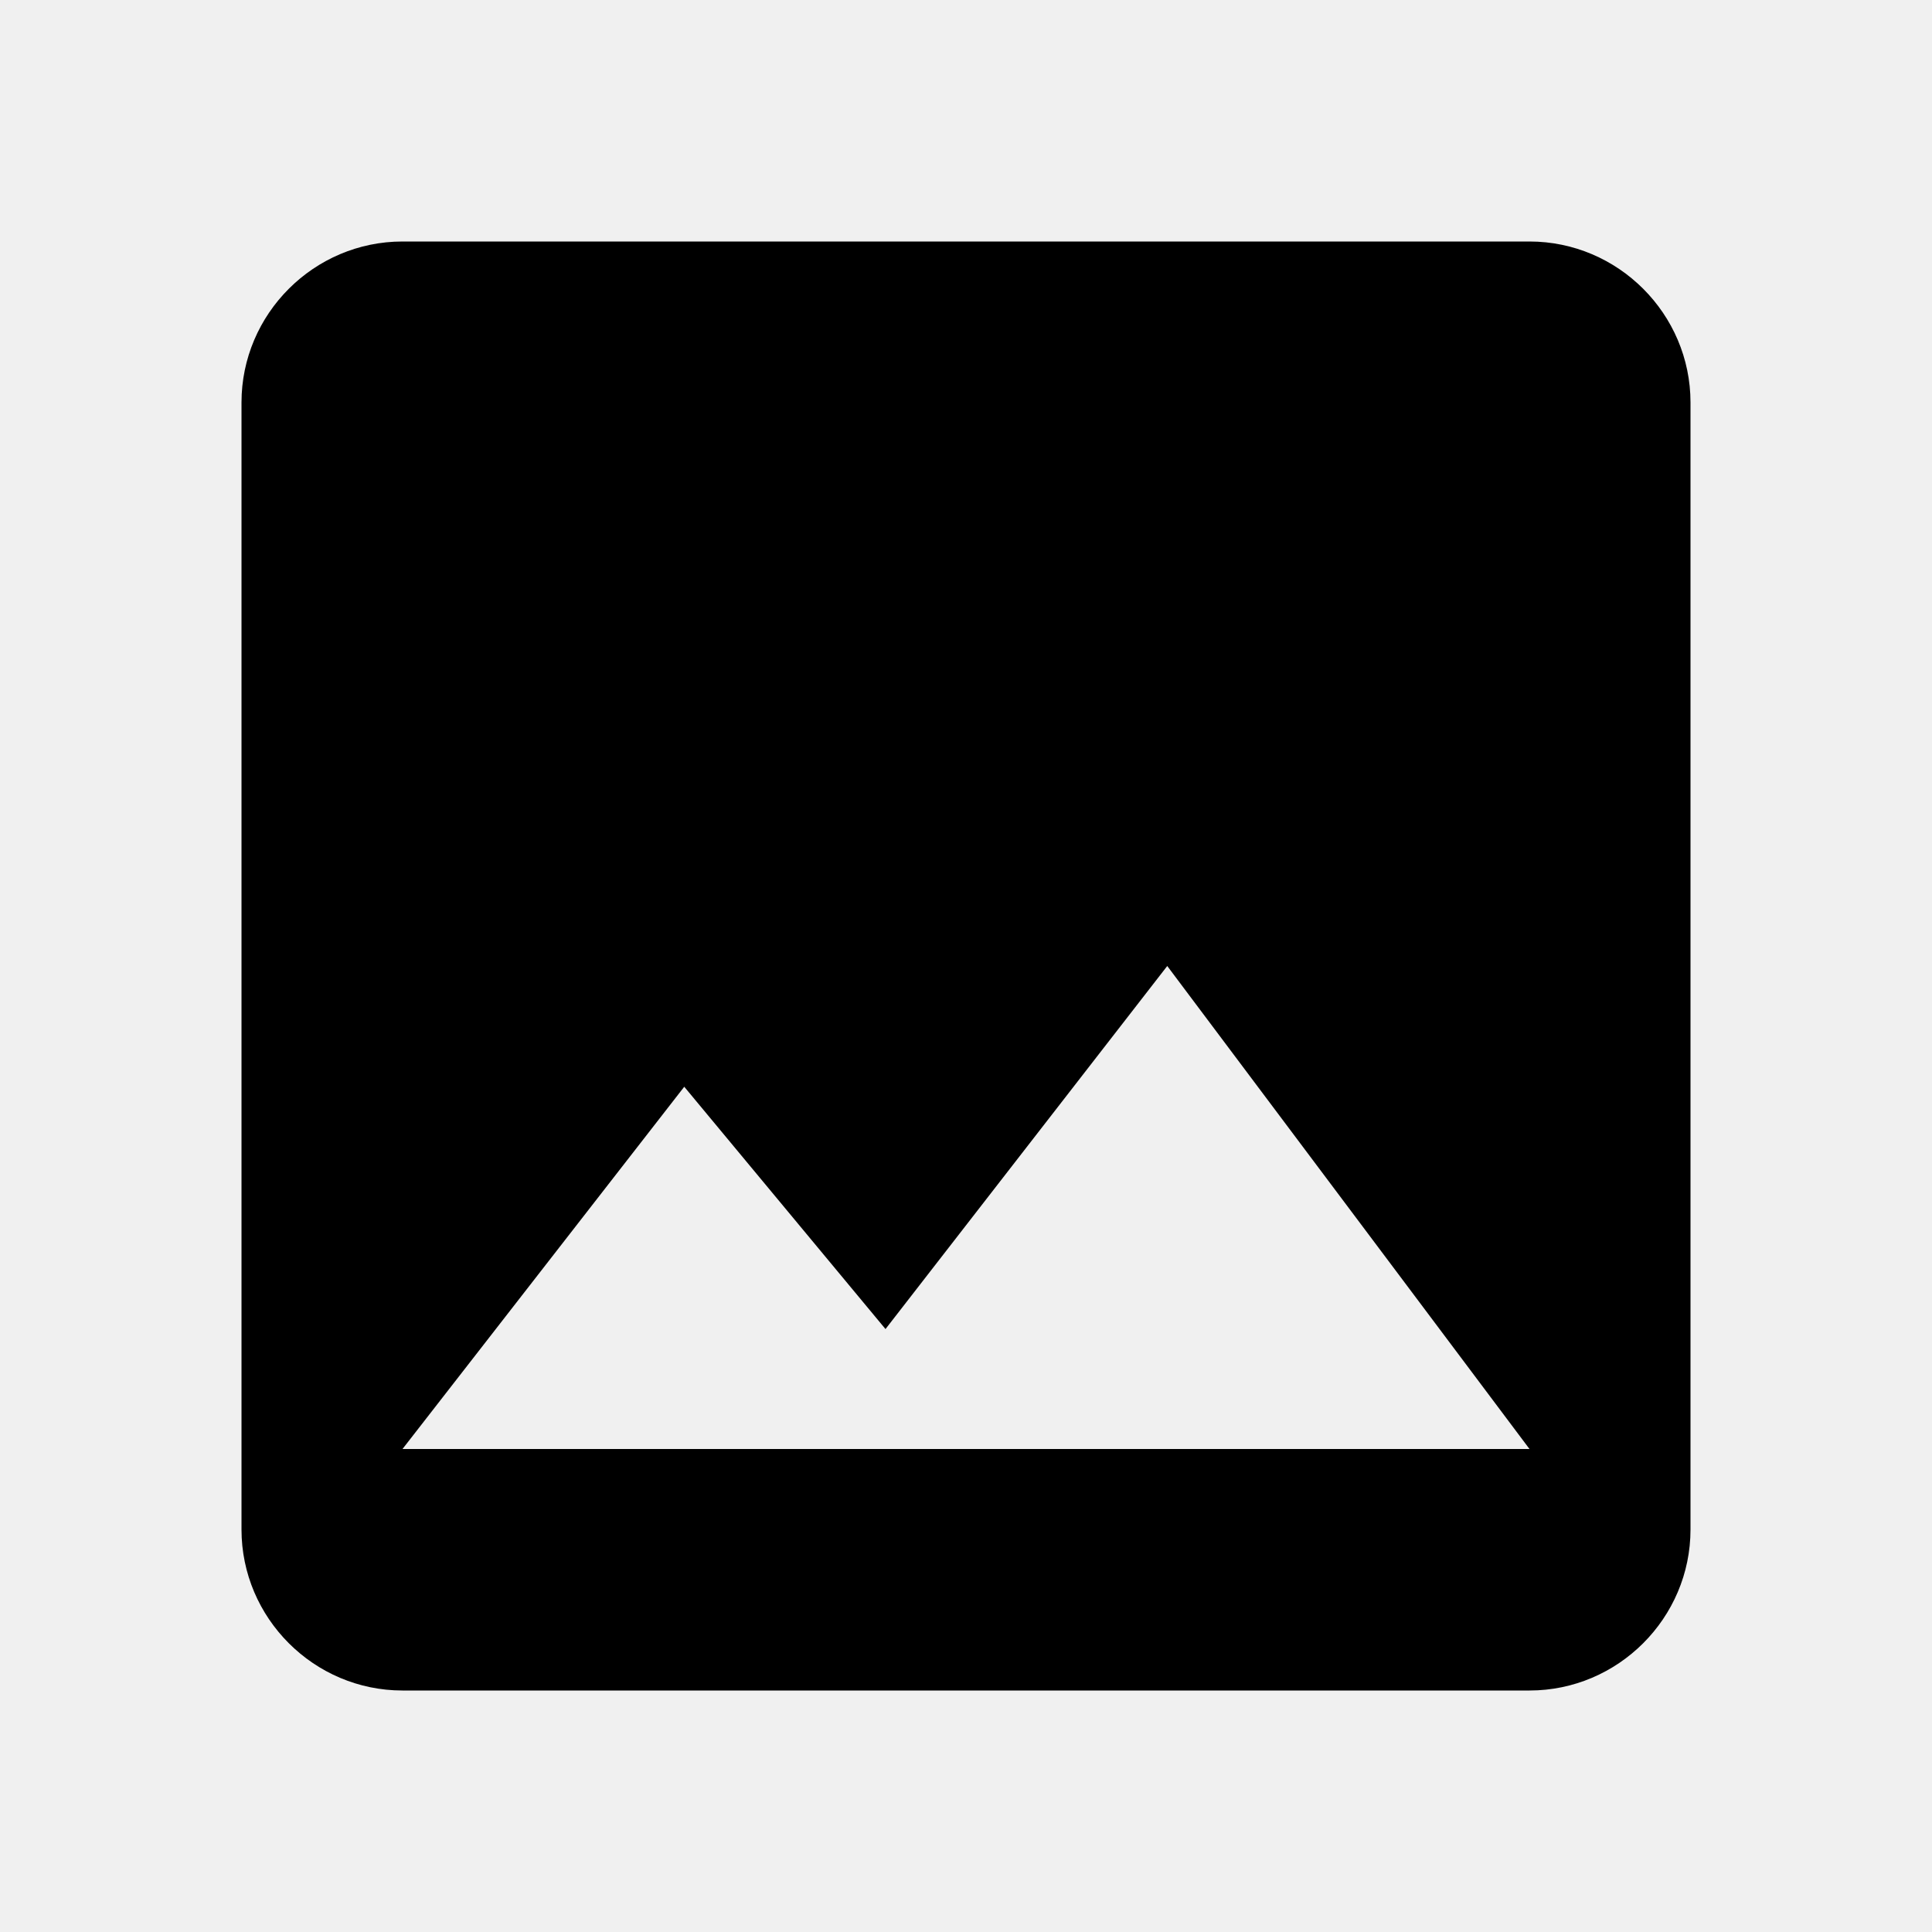
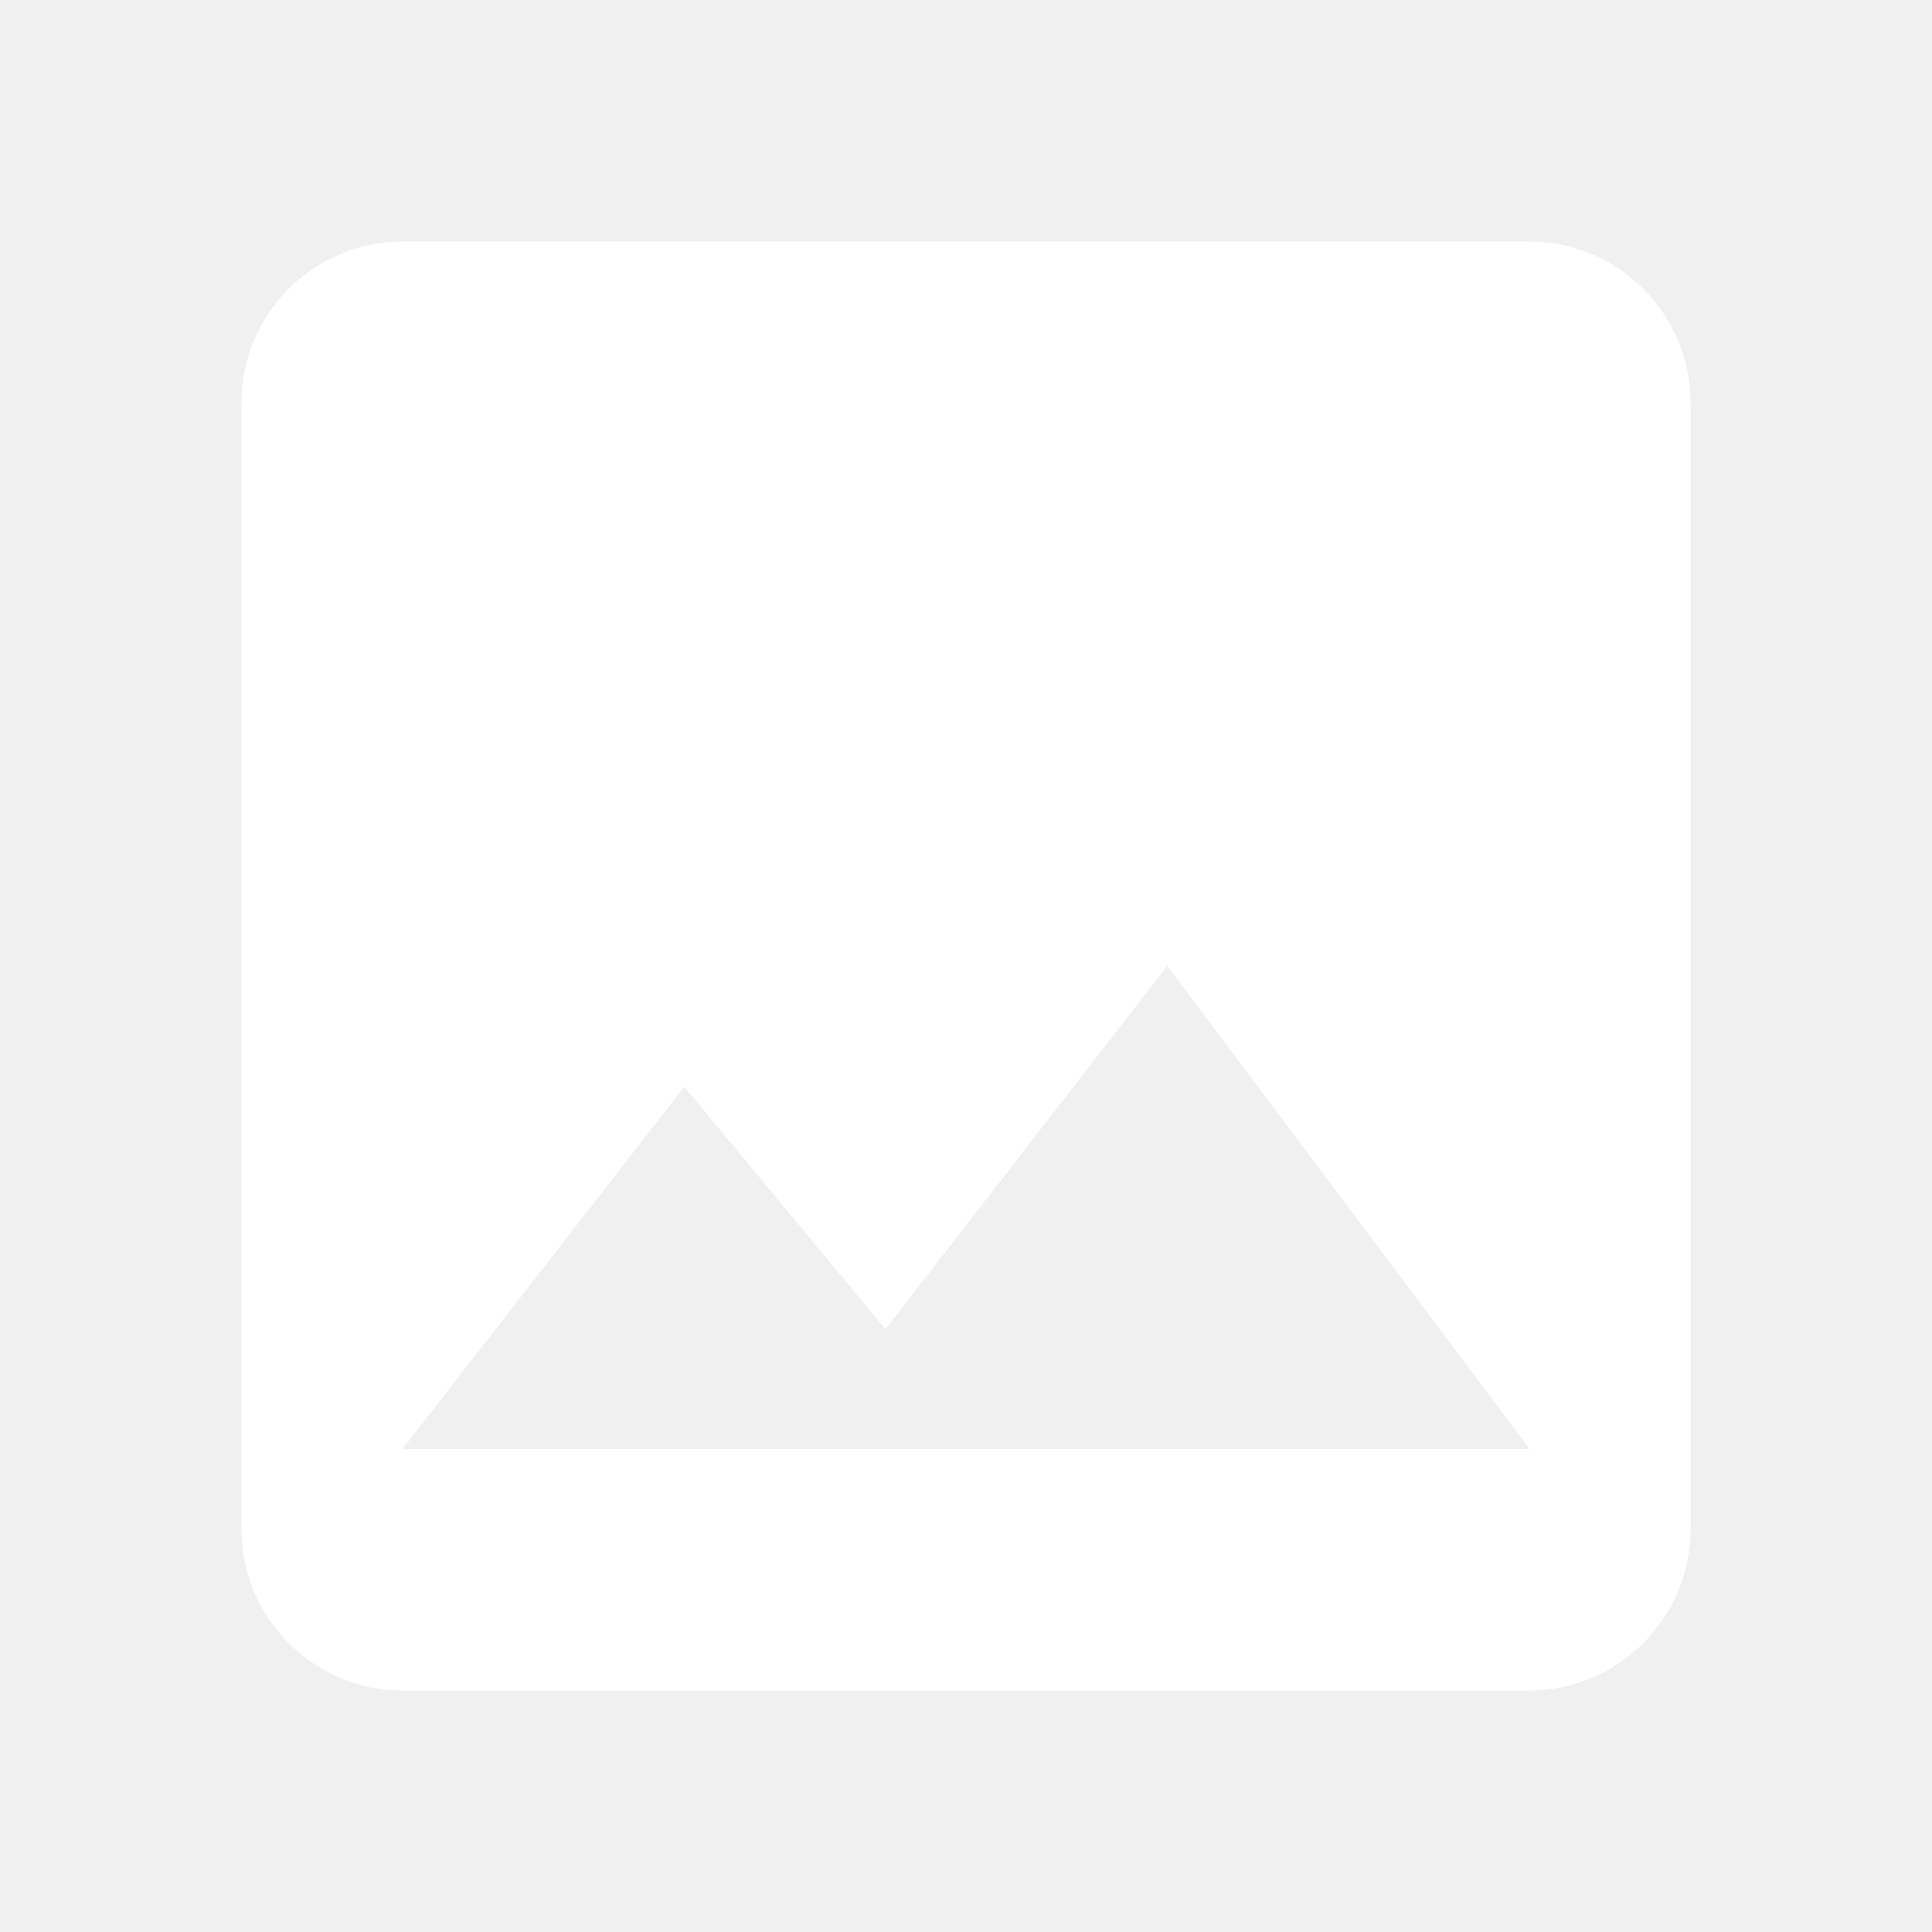
<svg xmlns="http://www.w3.org/2000/svg" width="24" height="24" viewBox="0 0 24 24">
  <path d="M0 0h24v24H0z" fill="none" />
-   <path d="M21 19V5c0-1.1-.9-2-2-2H5c-1.1 0-2 .9-2 2v14c0 1.1.9 2 2 2h14c1.1 0 2-.9 2-2zM8.5 13.5l2.5 3.01L14.5 12l4.5 6H5l3.5-4.5z" />
+   <path fill="white" d="M21 19V5c0-1.1-.9-2-2-2H5c-1.1 0-2 .9-2 2v14c0 1.1.9 2 2 2h14c1.1 0 2-.9 2-2zM8.5 13.5l2.5 3.01L14.5 12l4.5 6H5l3.5-4.5z" />
</svg>
